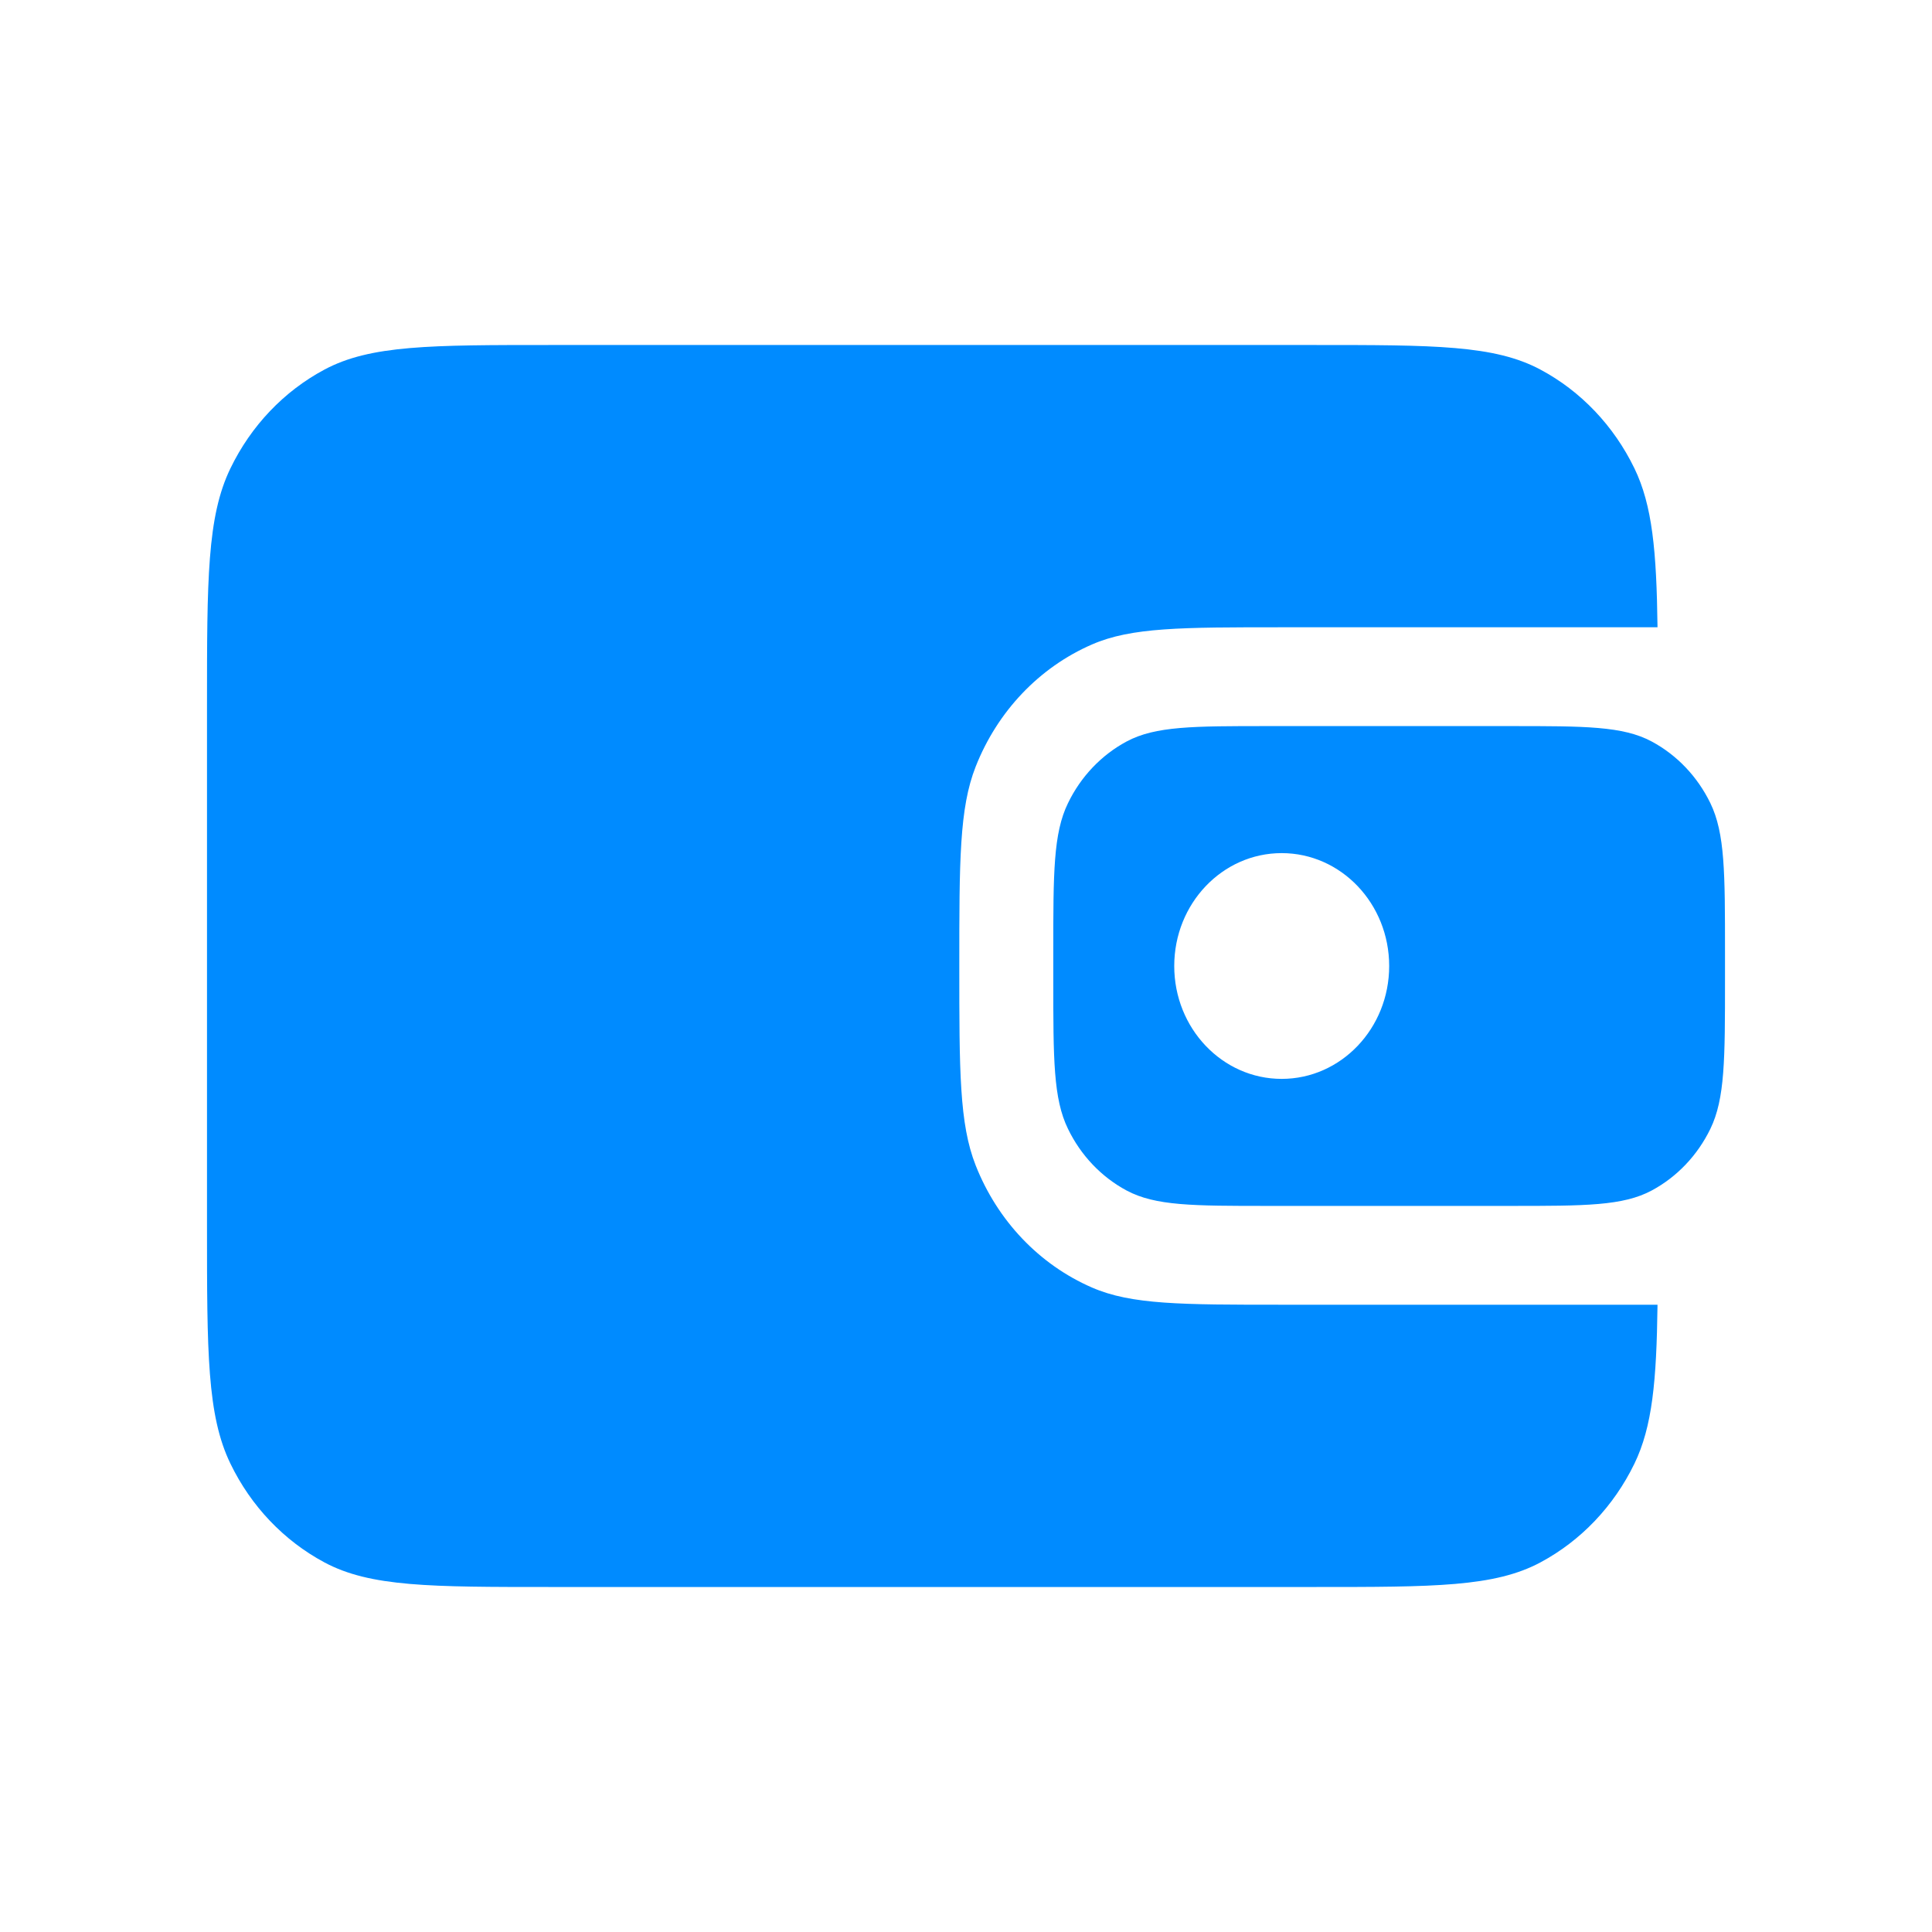
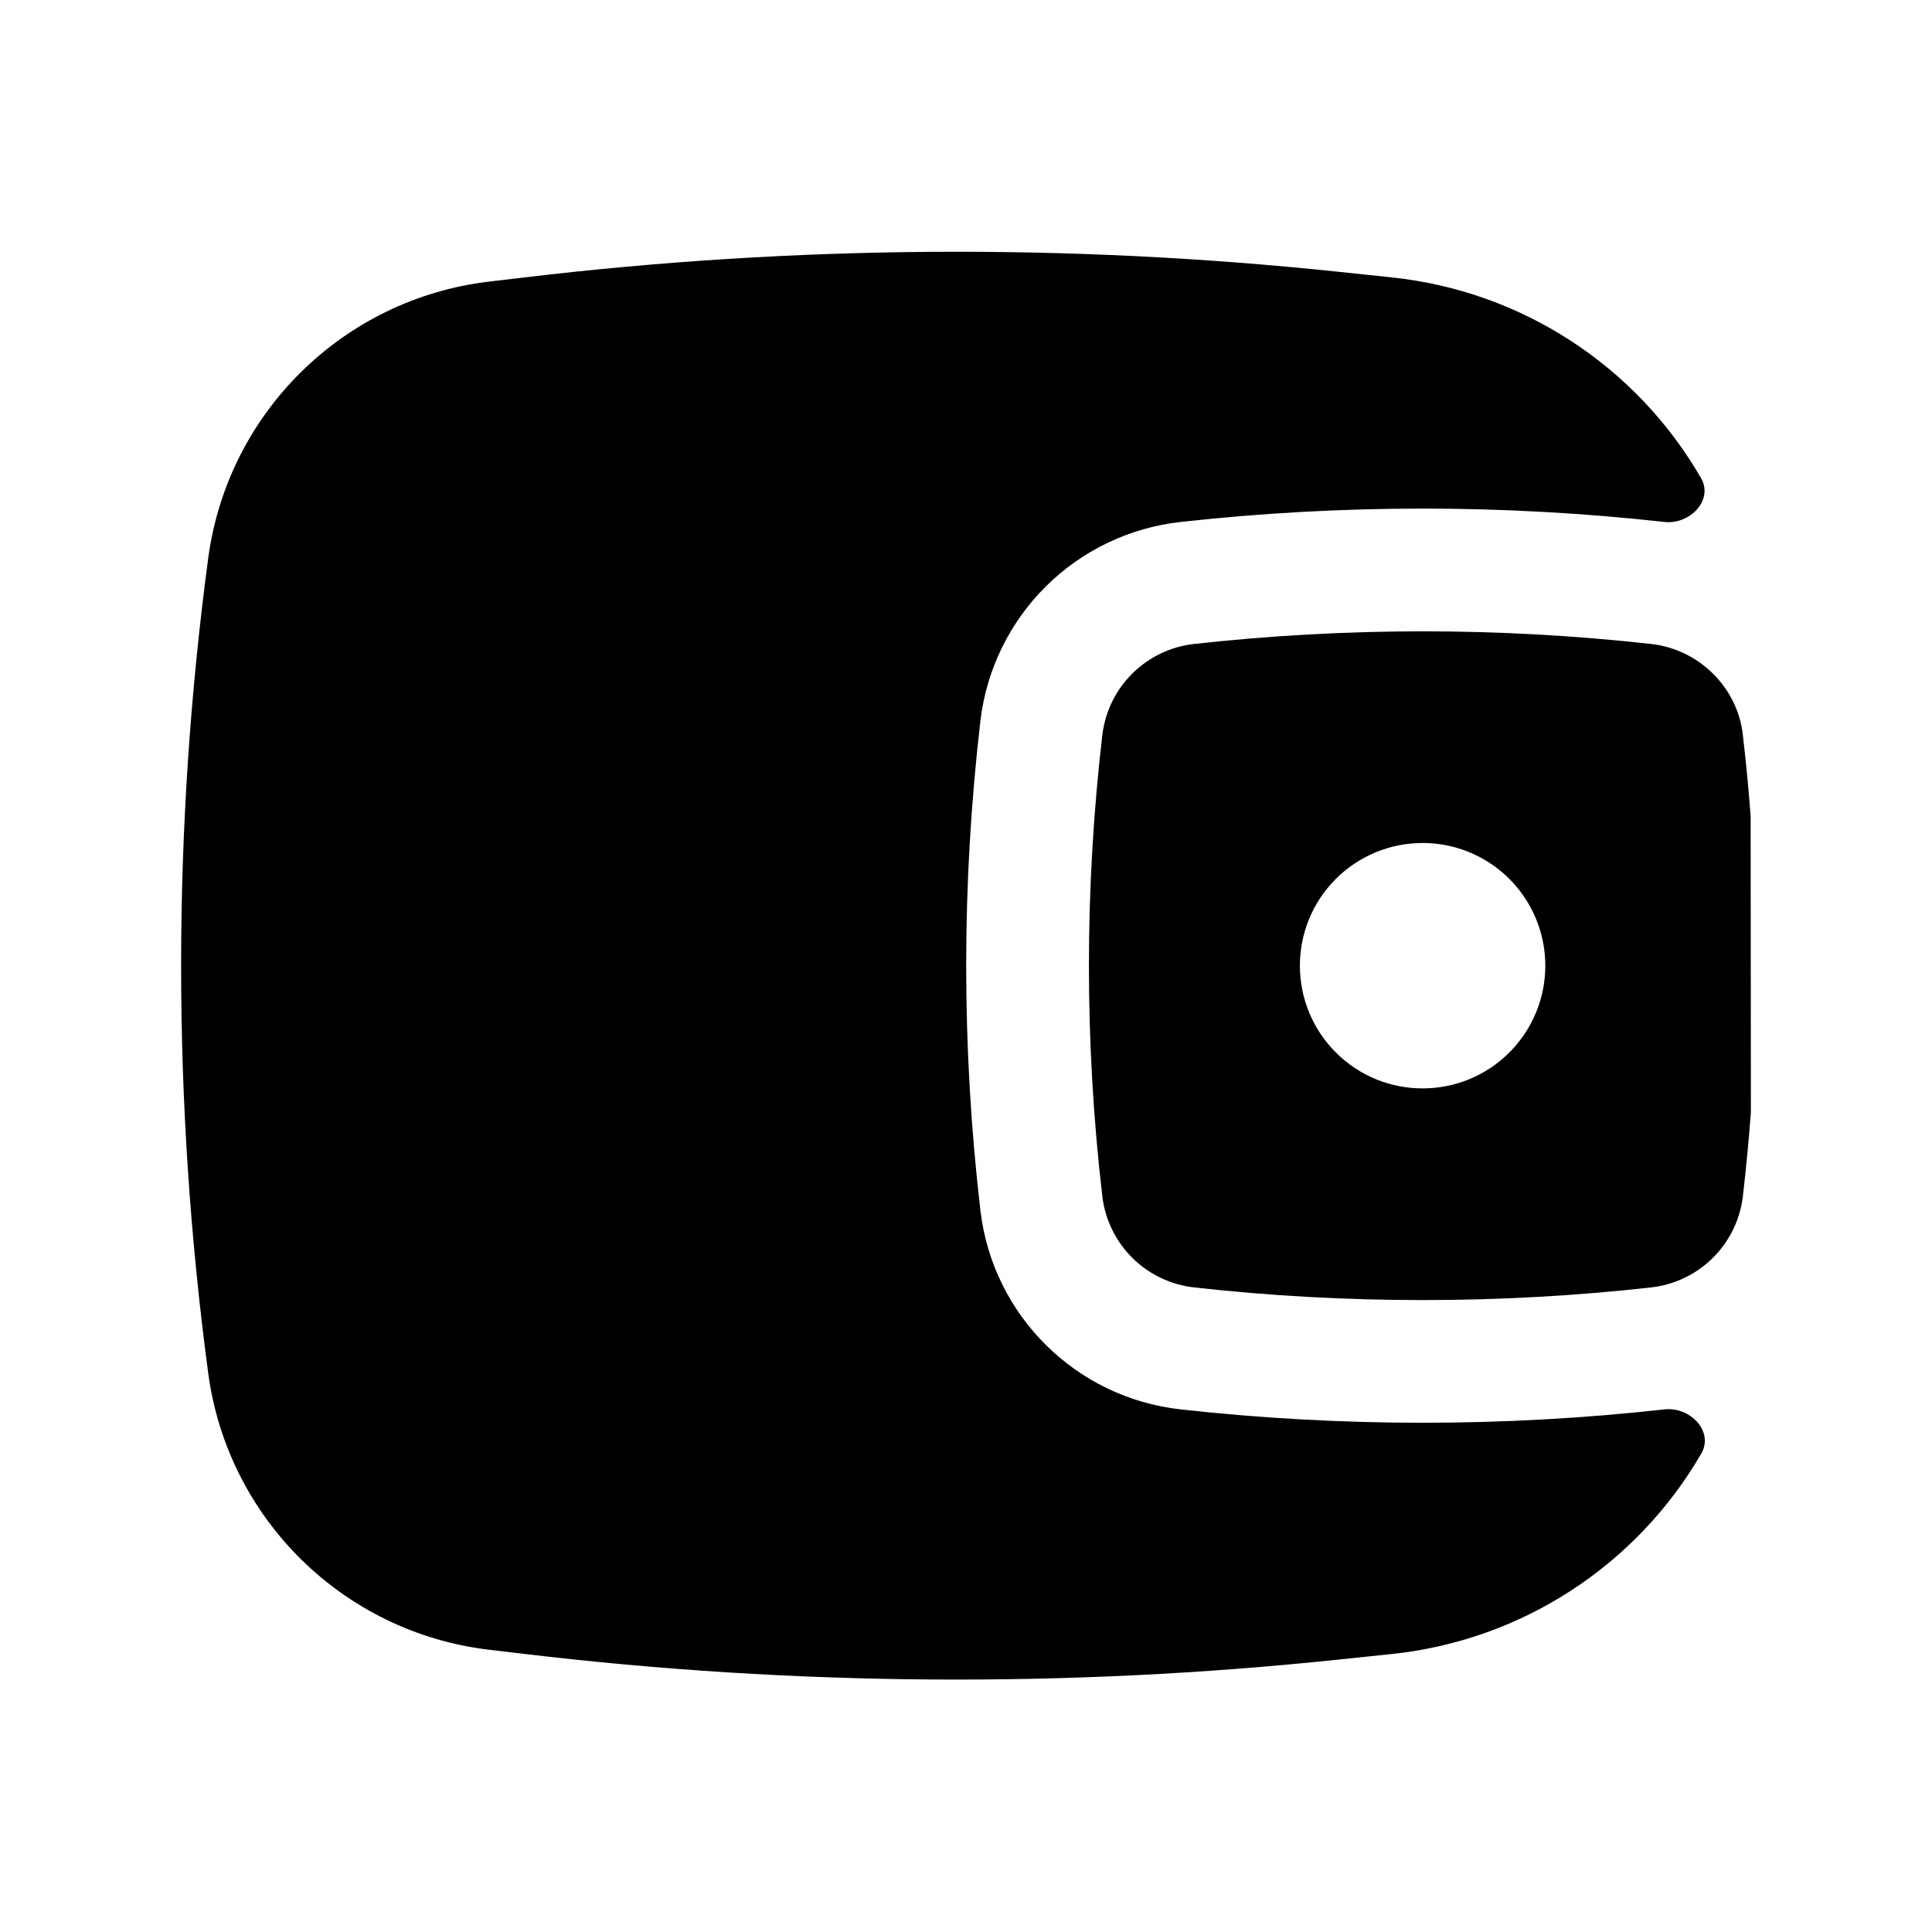
- <svg xmlns="http://www.w3.org/2000/svg" width="28" height="28" viewBox="0 0 28 28" fill="none">
-   <path d="M3 10.236C3 8.403 3 7.487 3.34 6.787C3.638 6.171 4.115 5.67 4.701 5.357C5.367 5 6.239 5 7.984 5H19.043C20.787 5 21.659 5 22.326 5.357C22.912 5.67 23.388 6.171 23.687 6.787C23.947 7.323 24.008 7.986 24.022 9.091H18.575C17.124 9.091 16.398 9.091 15.826 9.34C15.062 9.672 14.456 10.309 14.14 11.111C13.903 11.713 13.903 12.475 13.903 14C13.903 15.525 13.903 16.287 14.14 16.889C14.456 17.691 15.062 18.328 15.826 18.66C16.398 18.909 17.124 18.909 18.575 18.909H24.022C24.008 20.014 23.947 20.677 23.687 21.213C23.388 21.829 22.912 22.329 22.326 22.643C21.659 23 20.787 23 19.043 23H7.984C6.239 23 5.367 23 4.701 22.643C4.115 22.329 3.638 21.829 3.34 21.213C3 20.513 3 19.596 3 17.764V10.236Z" fill="#008BFF" />
-   <path fill-rule="evenodd" clip-rule="evenodd" d="M15.265 13.796C15.265 12.65 15.265 12.077 15.478 11.64C15.664 11.255 15.962 10.942 16.328 10.746C16.745 10.523 17.29 10.523 18.381 10.523H21.885C22.975 10.523 23.52 10.523 23.937 10.746C24.303 10.942 24.601 11.255 24.788 11.64C25 12.077 25 12.65 25 13.796V14.204C25 15.35 25 15.923 24.788 16.36C24.601 16.745 24.303 17.058 23.937 17.254C23.52 17.477 22.975 17.477 21.885 17.477H18.381C17.29 17.477 16.745 17.477 16.328 17.254C15.962 17.058 15.664 16.745 15.478 16.36C15.265 15.923 15.265 15.35 15.265 14.204V13.796ZM20.133 14C20.133 14.904 19.435 15.636 18.575 15.636C17.715 15.636 17.018 14.904 17.018 14C17.018 13.096 17.715 12.364 18.575 12.364C19.435 12.364 20.133 13.096 20.133 14Z" fill="#008BFF" />
+ <svg xmlns="http://www.w3.org/2000/svg" width="768" height="768" fill="none">
+   <path fill="#000" fill-rule="evenodd" d="m695.905 324.4.098 117.816a834 834 0 0 1-3.22 33.625 41.36 41.36 0 0 1-12.014 24.291 41.36 41.36 0 0 1-24.472 11.642c-59.835 6.699-121.751 6.699-181.586 0a41.36 41.36 0 0 1-24.472-11.642 41.36 41.36 0 0 1-12.014-24.291 791.5 791.5 0 0 1 0-183.928 41.365 41.365 0 0 1 36.486-35.933 824.2 824.2 0 0 1 181.586 0c19.088 2.114 34.307 17.235 36.486 35.933a775 775 0 0 1 3.122 32.519zm-130.401 10.699a48.78 48.78 0 0 0-34.492 14.286 48.783 48.783 0 0 0 0 68.984 48.78 48.78 0 0 0 68.983 0 48.779 48.779 0 0 0-34.491-83.27" clip-rule="evenodd" />
+   <path fill="#000" d="M676.19 190.058c5.041 8.748-4.455 18.536-14.503 17.43a873 873 0 0 0-192.382 0 90.15 90.15 0 0 0-53.478 25.538 90.15 90.15 0 0 0-26.064 53.223 840.5 840.5 0 0 0 0 195.244 90.14 90.14 0 0 0 79.542 78.761 872.8 872.8 0 0 0 192.382 0c10.113-1.138 19.706 8.748 14.601 17.56a161.65 161.65 0 0 1-122.922 79.672l-21.202 2.211a1452.6 1452.6 0 0 1-323.759-2.244l-14.048-1.658A127.835 127.835 0 0 1 82.752 545.751a1224 1224 0 0 1 0-323.759 127.83 127.83 0 0 1 111.605-110.044l14.048-1.659a1452 1452 0 0 1 323.759-2.244l21.202 2.244a161.3 161.3 0 0 1 122.824 79.769" />
</svg>
